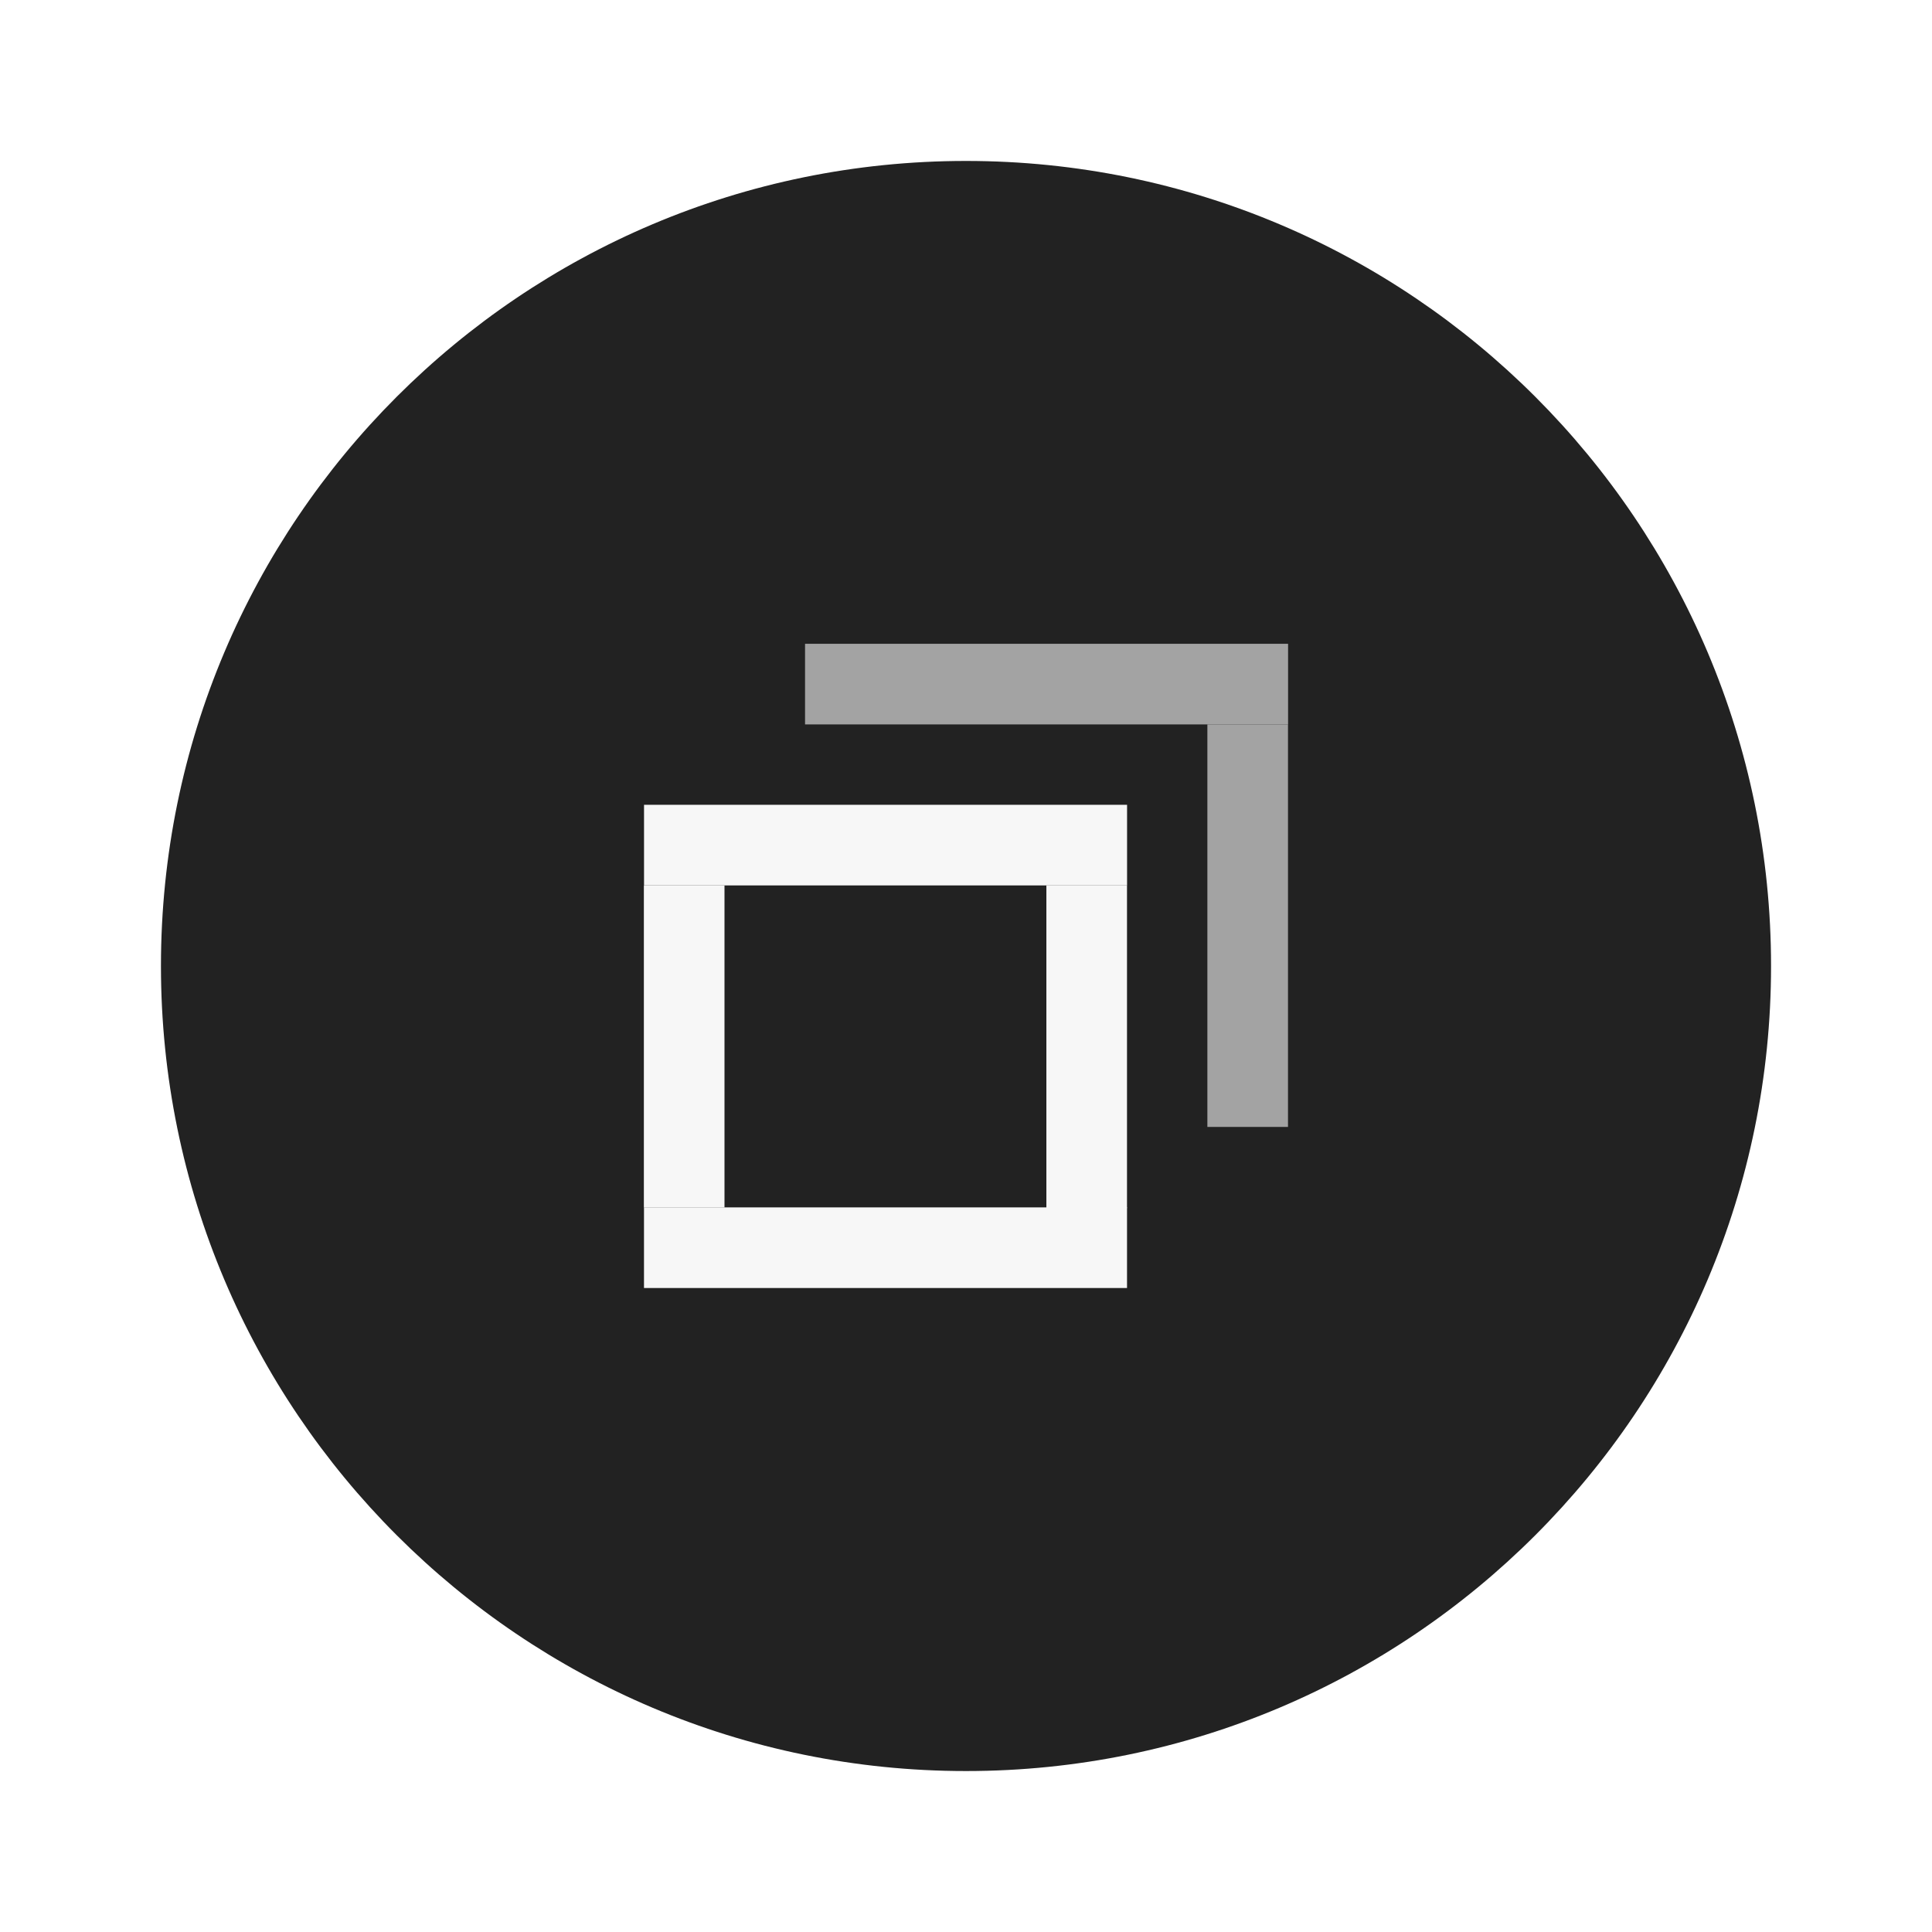
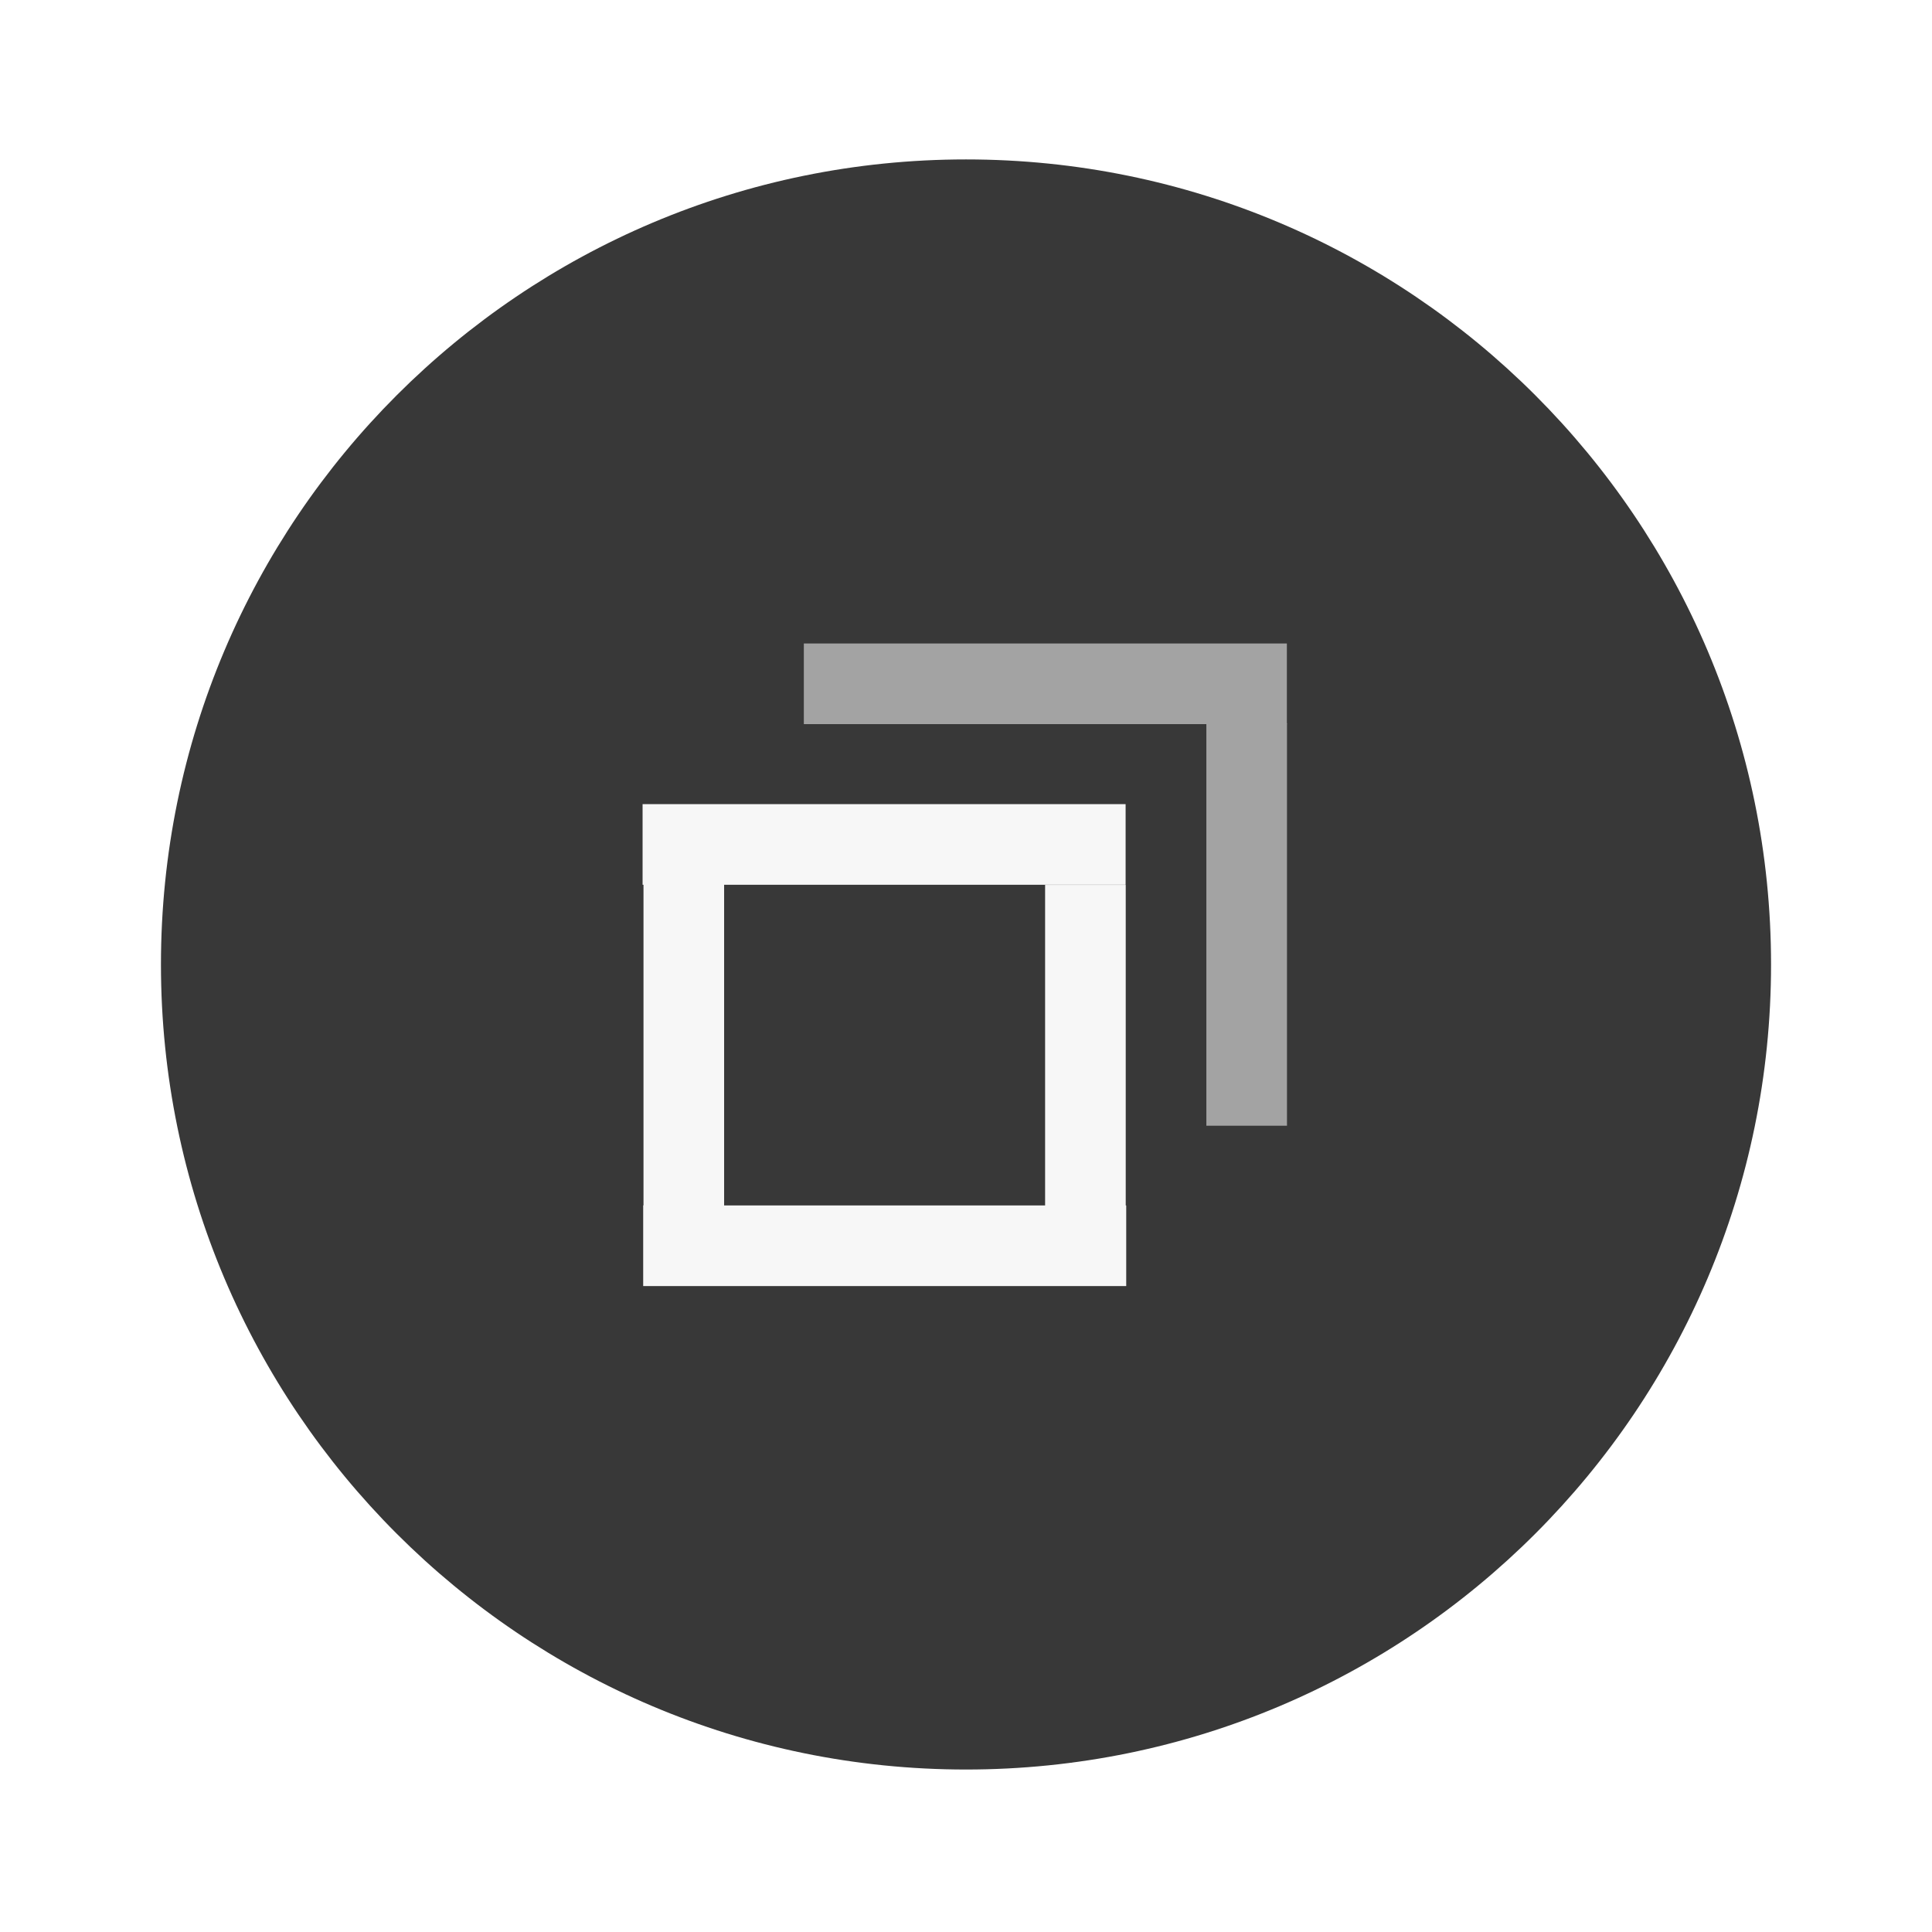
- <svg xmlns="http://www.w3.org/2000/svg" width="24" height="24" version="1.1" viewBox="0 0 6.35 6.35" id="svg5275">
-   <defs id="defs5279" />
-   <g transform="translate(0,-290.915)" id="g5273">
-     <circle cx="3.175" cy="294.09" r="2.646" id="circle5255" style="fill:#222222;stroke-width:0.661" />
-     <g id="g303">
-       <rect transform="matrix(0,-1.000005,0.6000026,0,-123.0979,88.36736)" x="-206.78" y="208.69" width="0.265" height="2.646" id="rect5257" style="fill:#F7F7F7;stroke-width:0.197" />
-       <g transform="matrix(-0.7071238,-0.2834184,0.7071238,-0.2834184,-203.0808,378.5276)" id="g5263">
-         <rect transform="rotate(-45)" x="-206.78" y="208.68" width="0.265" height="2.646" id="rect5261" style="fill:#F7F7F7;stroke-width:0.197" />
-       </g>
-       <g transform="matrix(-0.70711,-0.2828466,0.70711,-0.2828466,-204.3997,378.3609)" id="g5267">
-         <rect transform="rotate(-45)" x="-206.78" y="208.69" width="0.265" height="2.646" id="rect5265" style="fill:#F7F7F7;stroke-width:0.197" />
-       </g>
-       <g transform="matrix(0.4242694,-0.70711,0.4242694,0.70711,-123.0892,87.03823)" id="g5271">
-         <rect transform="rotate(-45)" x="-206.786" y="208.674" width="0.265" height="2.646" id="rect5269" style="fill:#F7F7F7;stroke-width:0.197" />
-       </g>
-       <g id="right-edge" transform="matrix(1,0,0,0.9953186,-3.8027428e-6,2.695939)">
-         <g transform="matrix(-0.70711,-0.3552207,0.70711,-0.3552207,-202.5476,398.1281)" id="g5263-3">
-           <rect transform="rotate(-45)" x="-206.78" y="208.68" width="0.265" height="2.646" id="rect5261-6" style="fill:#a3a3a3;stroke-width:0.197" />
-         </g>
-       </g>
-       <g transform="matrix(0.4242694,-0.70711,0.4242694,0.70711,-122.56,86.50906)" id="top-edge">
-         <rect transform="rotate(-45)" x="-206.786" y="208.674" width="0.265" height="2.646" id="rect5269-5" style="fill:#a3a3a3;stroke-width:0.197" />
-       </g>
+ <svg xmlns="http://www.w3.org/2000/svg" width="24" height="24" version="1.1" viewBox="0 0 6.35 6.35">
+   <g transform="translate(0 -290.92)">
+     <circle cx="3.175" cy="294.09" r="2.646" fill="#383838" stroke-width=".661" />
+     <g fill="#f7f7f7">
+       <path transform="matrix(0 -1 .6 0 -123.1 88.367)" d="M-206.78 208.69h.265v2.646h-.265z" stroke-width=".197" />
+       <path transform="matrix(-1 0 0 -.40081 -203.08 378.53)" d="M-206.78 208.68h.265v2.646h-.265z" stroke-width=".197" />
+       <path transform="matrix(-1 0 0 -.4 -204.4 378.36)" d="M-206.78 208.69h.265v2.646h-.265z" stroke-width=".197" />
+       <path transform="matrix(0 -1 .6 0 -123.09 87.038)" d="m-206.79 208.67h0.265v2.646h-0.265z" stroke-width=".197" />
    </g>
+     <path transform="matrix(-1 0 0 -.5 -202.55 398.96)" d="M-206.78 208.68h.265v2.646h-.265z" fill="#a3a3a3" stroke-width=".197" />
+     <path transform="matrix(0 -1 .6 0 -122.56 86.51)" d="m-206.79 208.67h0.265v2.646h-0.265z" fill="#a3a3a3" stroke-width=".197" />
  </g>
</svg>
